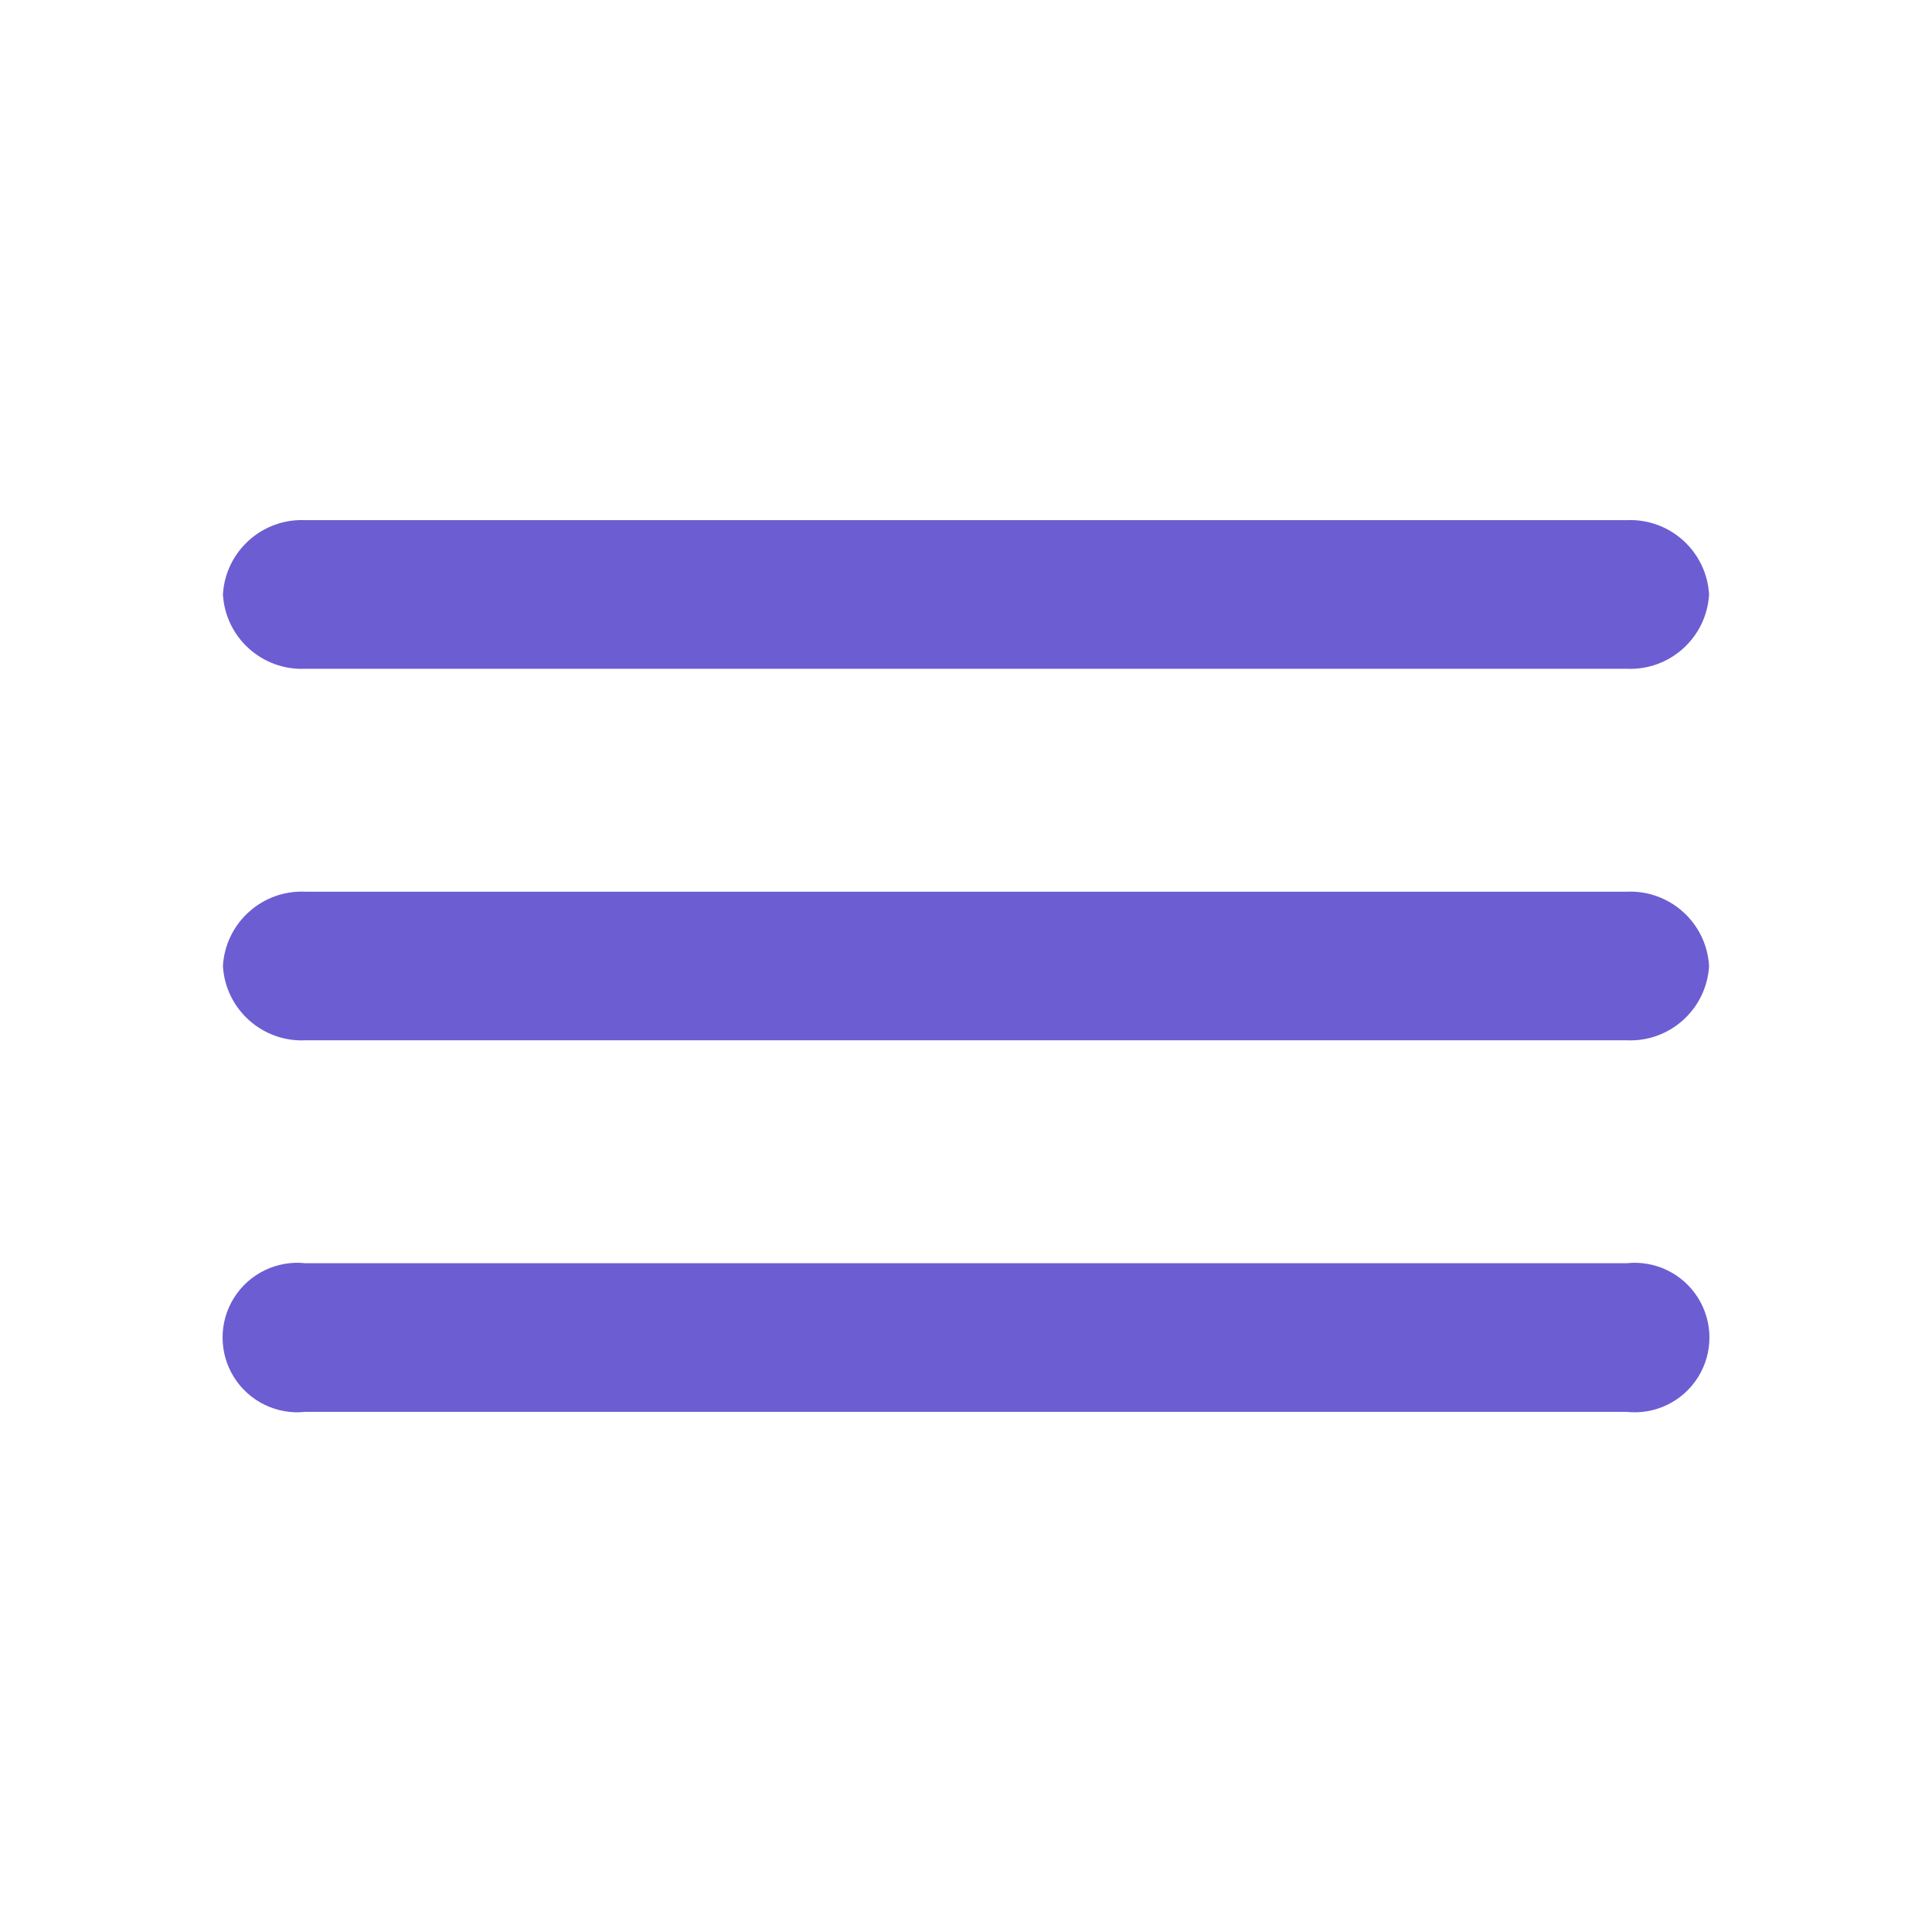
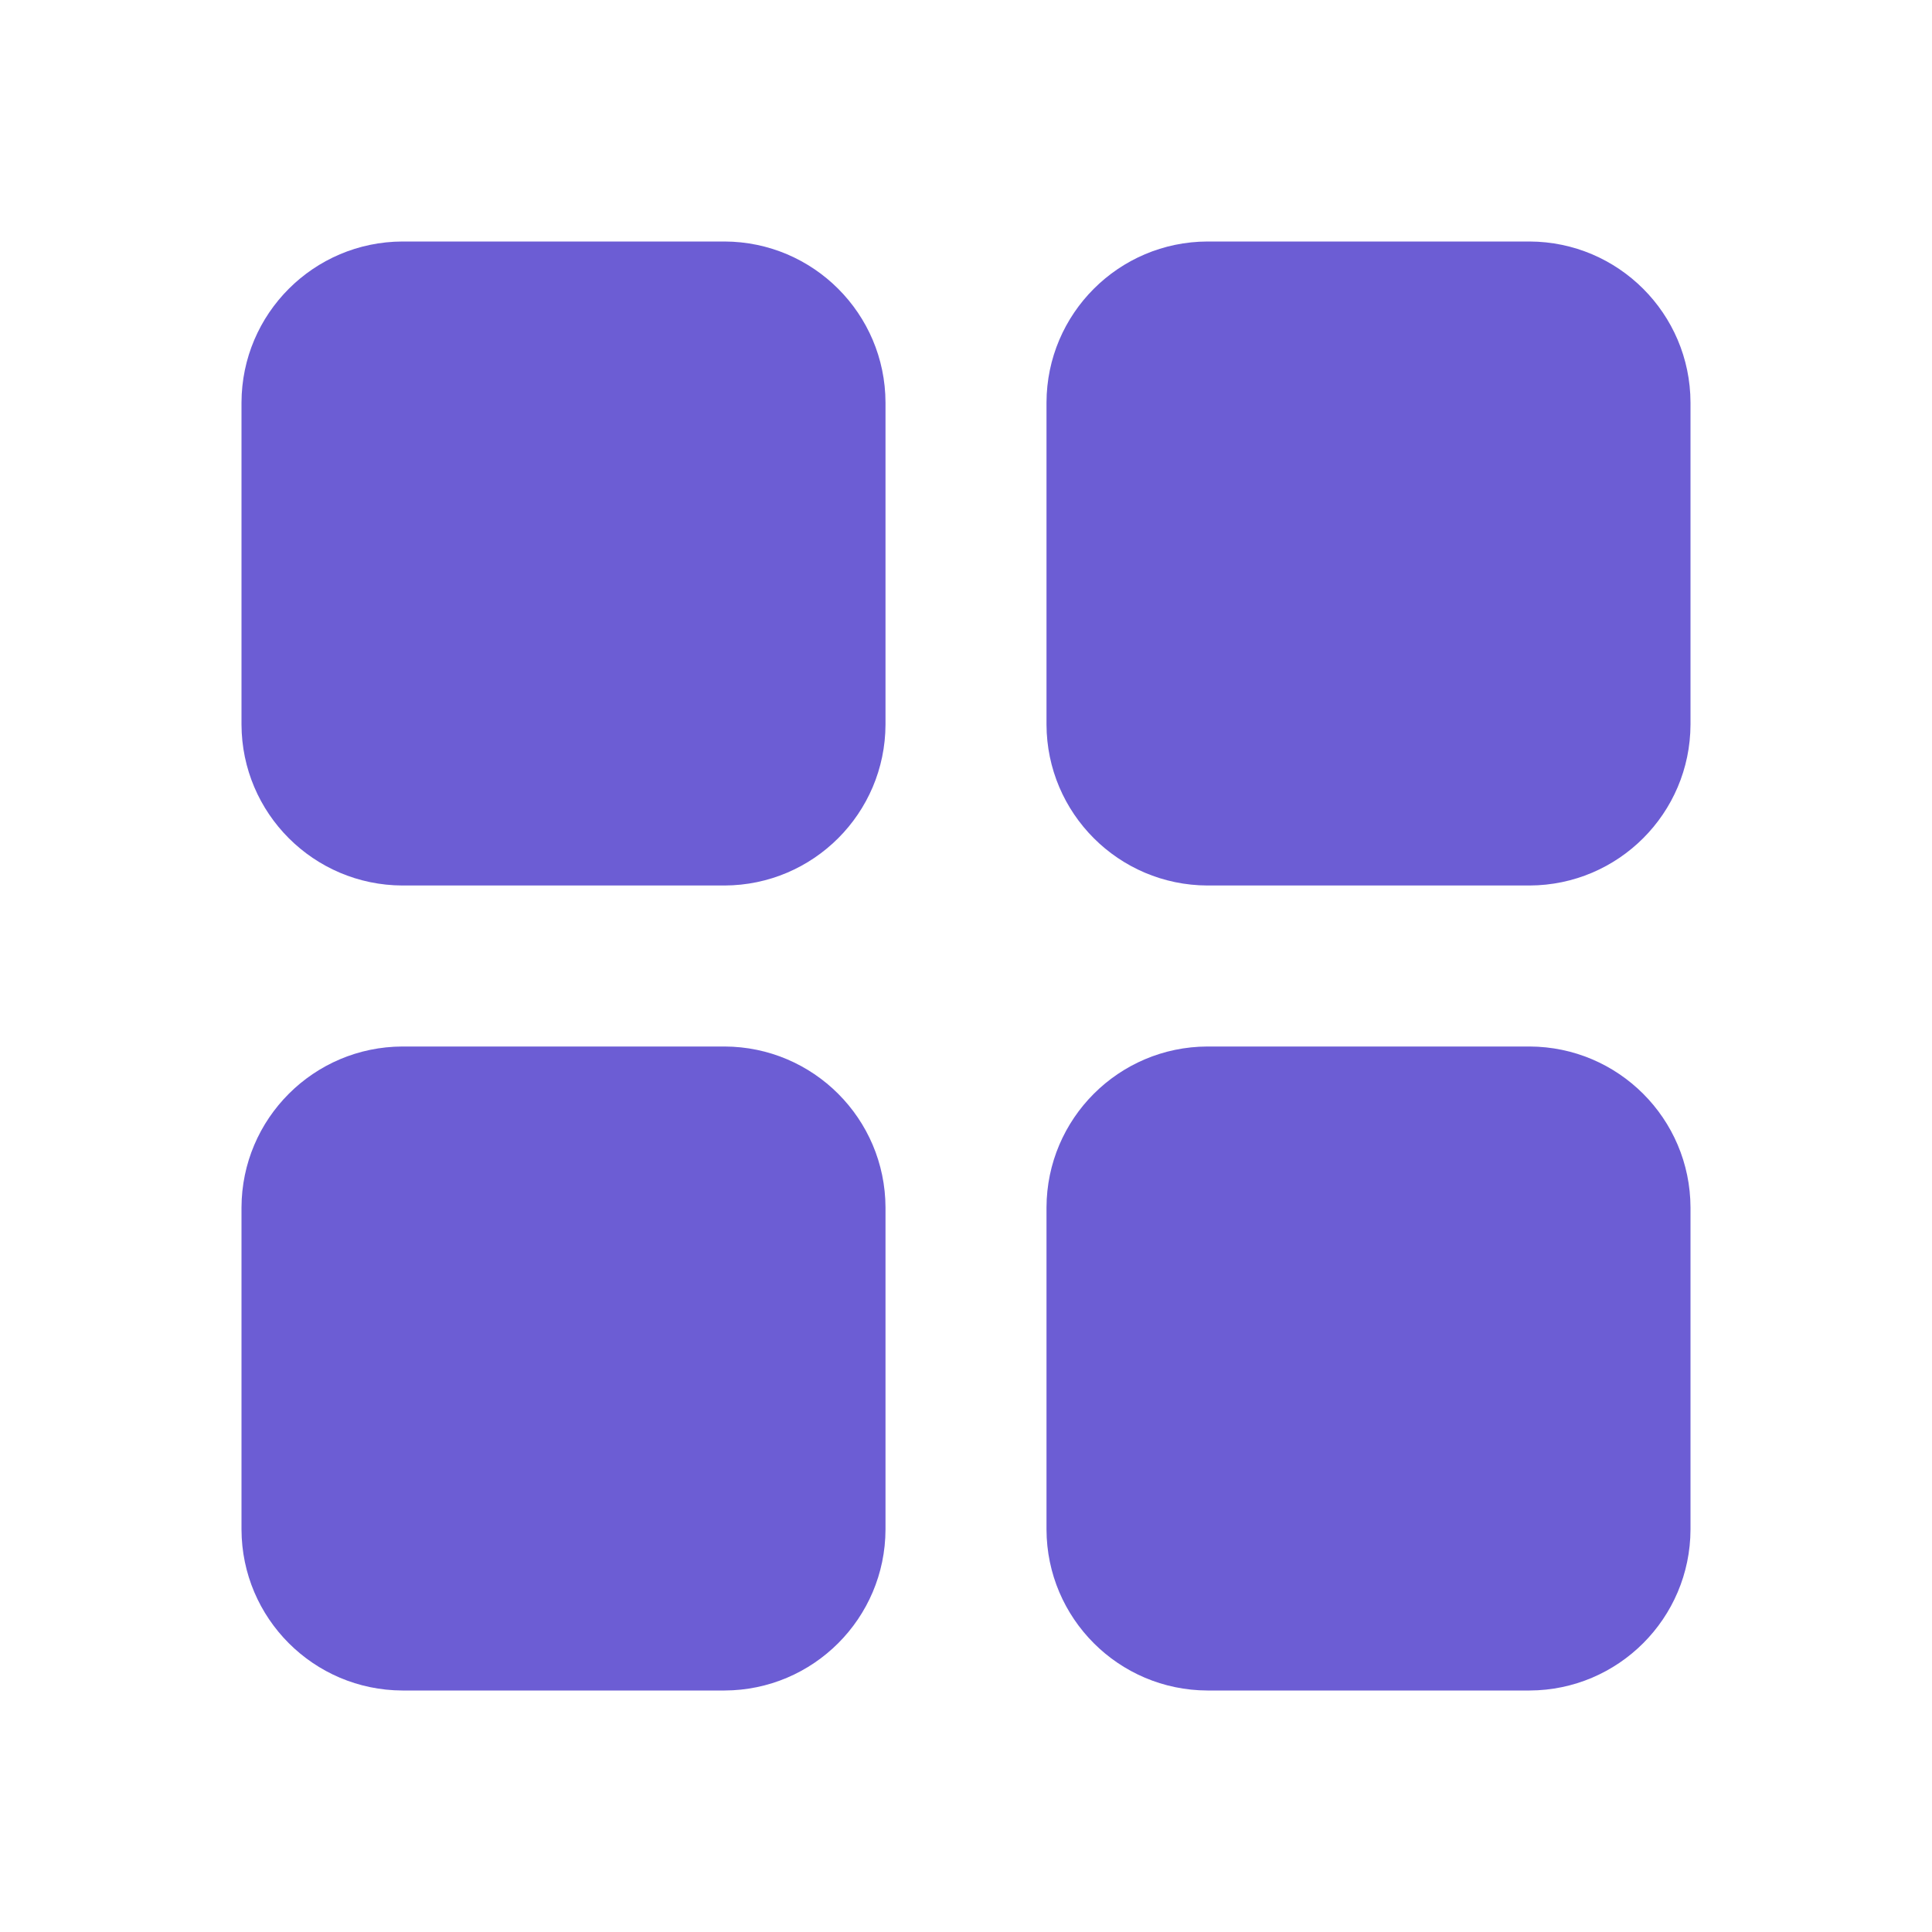
- <svg xmlns="http://www.w3.org/2000/svg" id="menu" width="26" height="26" viewBox="0 0 26 26">
-   <path id="Контур_3" data-name="Контур 3" d="M0,0H26V26H0Z" fill="none" />
-   <path id="Контур_4" data-name="Контур 4" d="M4.111,18H21.889a1.006,1.006,0,1,0,0-2H4.111a1.006,1.006,0,1,0,0,2Zm0-5H21.889A1.063,1.063,0,0,0,23,12a1.063,1.063,0,0,0-1.111-1H4.111A1.063,1.063,0,0,0,3,12,1.063,1.063,0,0,0,4.111,13ZM3,7A1.063,1.063,0,0,0,4.111,8H21.889A1.063,1.063,0,0,0,23,7a1.063,1.063,0,0,0-1.111-1H4.111A1.063,1.063,0,0,0,3,7Z" transform="translate(0 1)" fill="#6c5dd2" />
+ <svg xmlns="http://www.w3.org/2000/svg" id="menu" width="24" height="24" viewBox="0 0 24 24">
+   <g id="Сгруппировать_4" data-name="Сгруппировать 4">
+     <rect id="Прямоугольник_23" data-name="Прямоугольник 23" width="24" height="24" fill="none" />
+   </g>
+   <g id="Сгруппировать_6" data-name="Сгруппировать 6">
+     <g id="Сгруппировать_5" data-name="Сгруппировать 5">
+       <path id="Контур_21" data-name="Контур 21" d="M5,11H9a2.006,2.006,0,0,0,2-2V5A2.006,2.006,0,0,0,9,3H5A2.006,2.006,0,0,0,3,5V9A2.006,2.006,0,0,0,5,11Z" fill="#6c5dd4" />
+       <path id="Контур_22" data-name="Контур 22" d="M5,21H9a2.006,2.006,0,0,0,2-2V15a2.006,2.006,0,0,0-2-2H5a2.006,2.006,0,0,0-2,2v4A2.006,2.006,0,0,0,5,21Z" fill="#6c5dd4" />
+       <path id="Контур_23" data-name="Контур 23" d="M13,5V9a2.006,2.006,0,0,0,2,2h4a2.006,2.006,0,0,0,2-2V5a2.006,2.006,0,0,0-2-2H15A2.006,2.006,0,0,0,13,5Z" fill="#6c5dd4" />
+       <path id="Контур_24" data-name="Контур 24" d="M15,21h4a2.006,2.006,0,0,0,2-2V15a2.006,2.006,0,0,0-2-2H15a2.006,2.006,0,0,0-2,2v4A2.006,2.006,0,0,0,15,21Z" fill="#6c5dd4" />
+     </g>
+   </g>
</svg>
